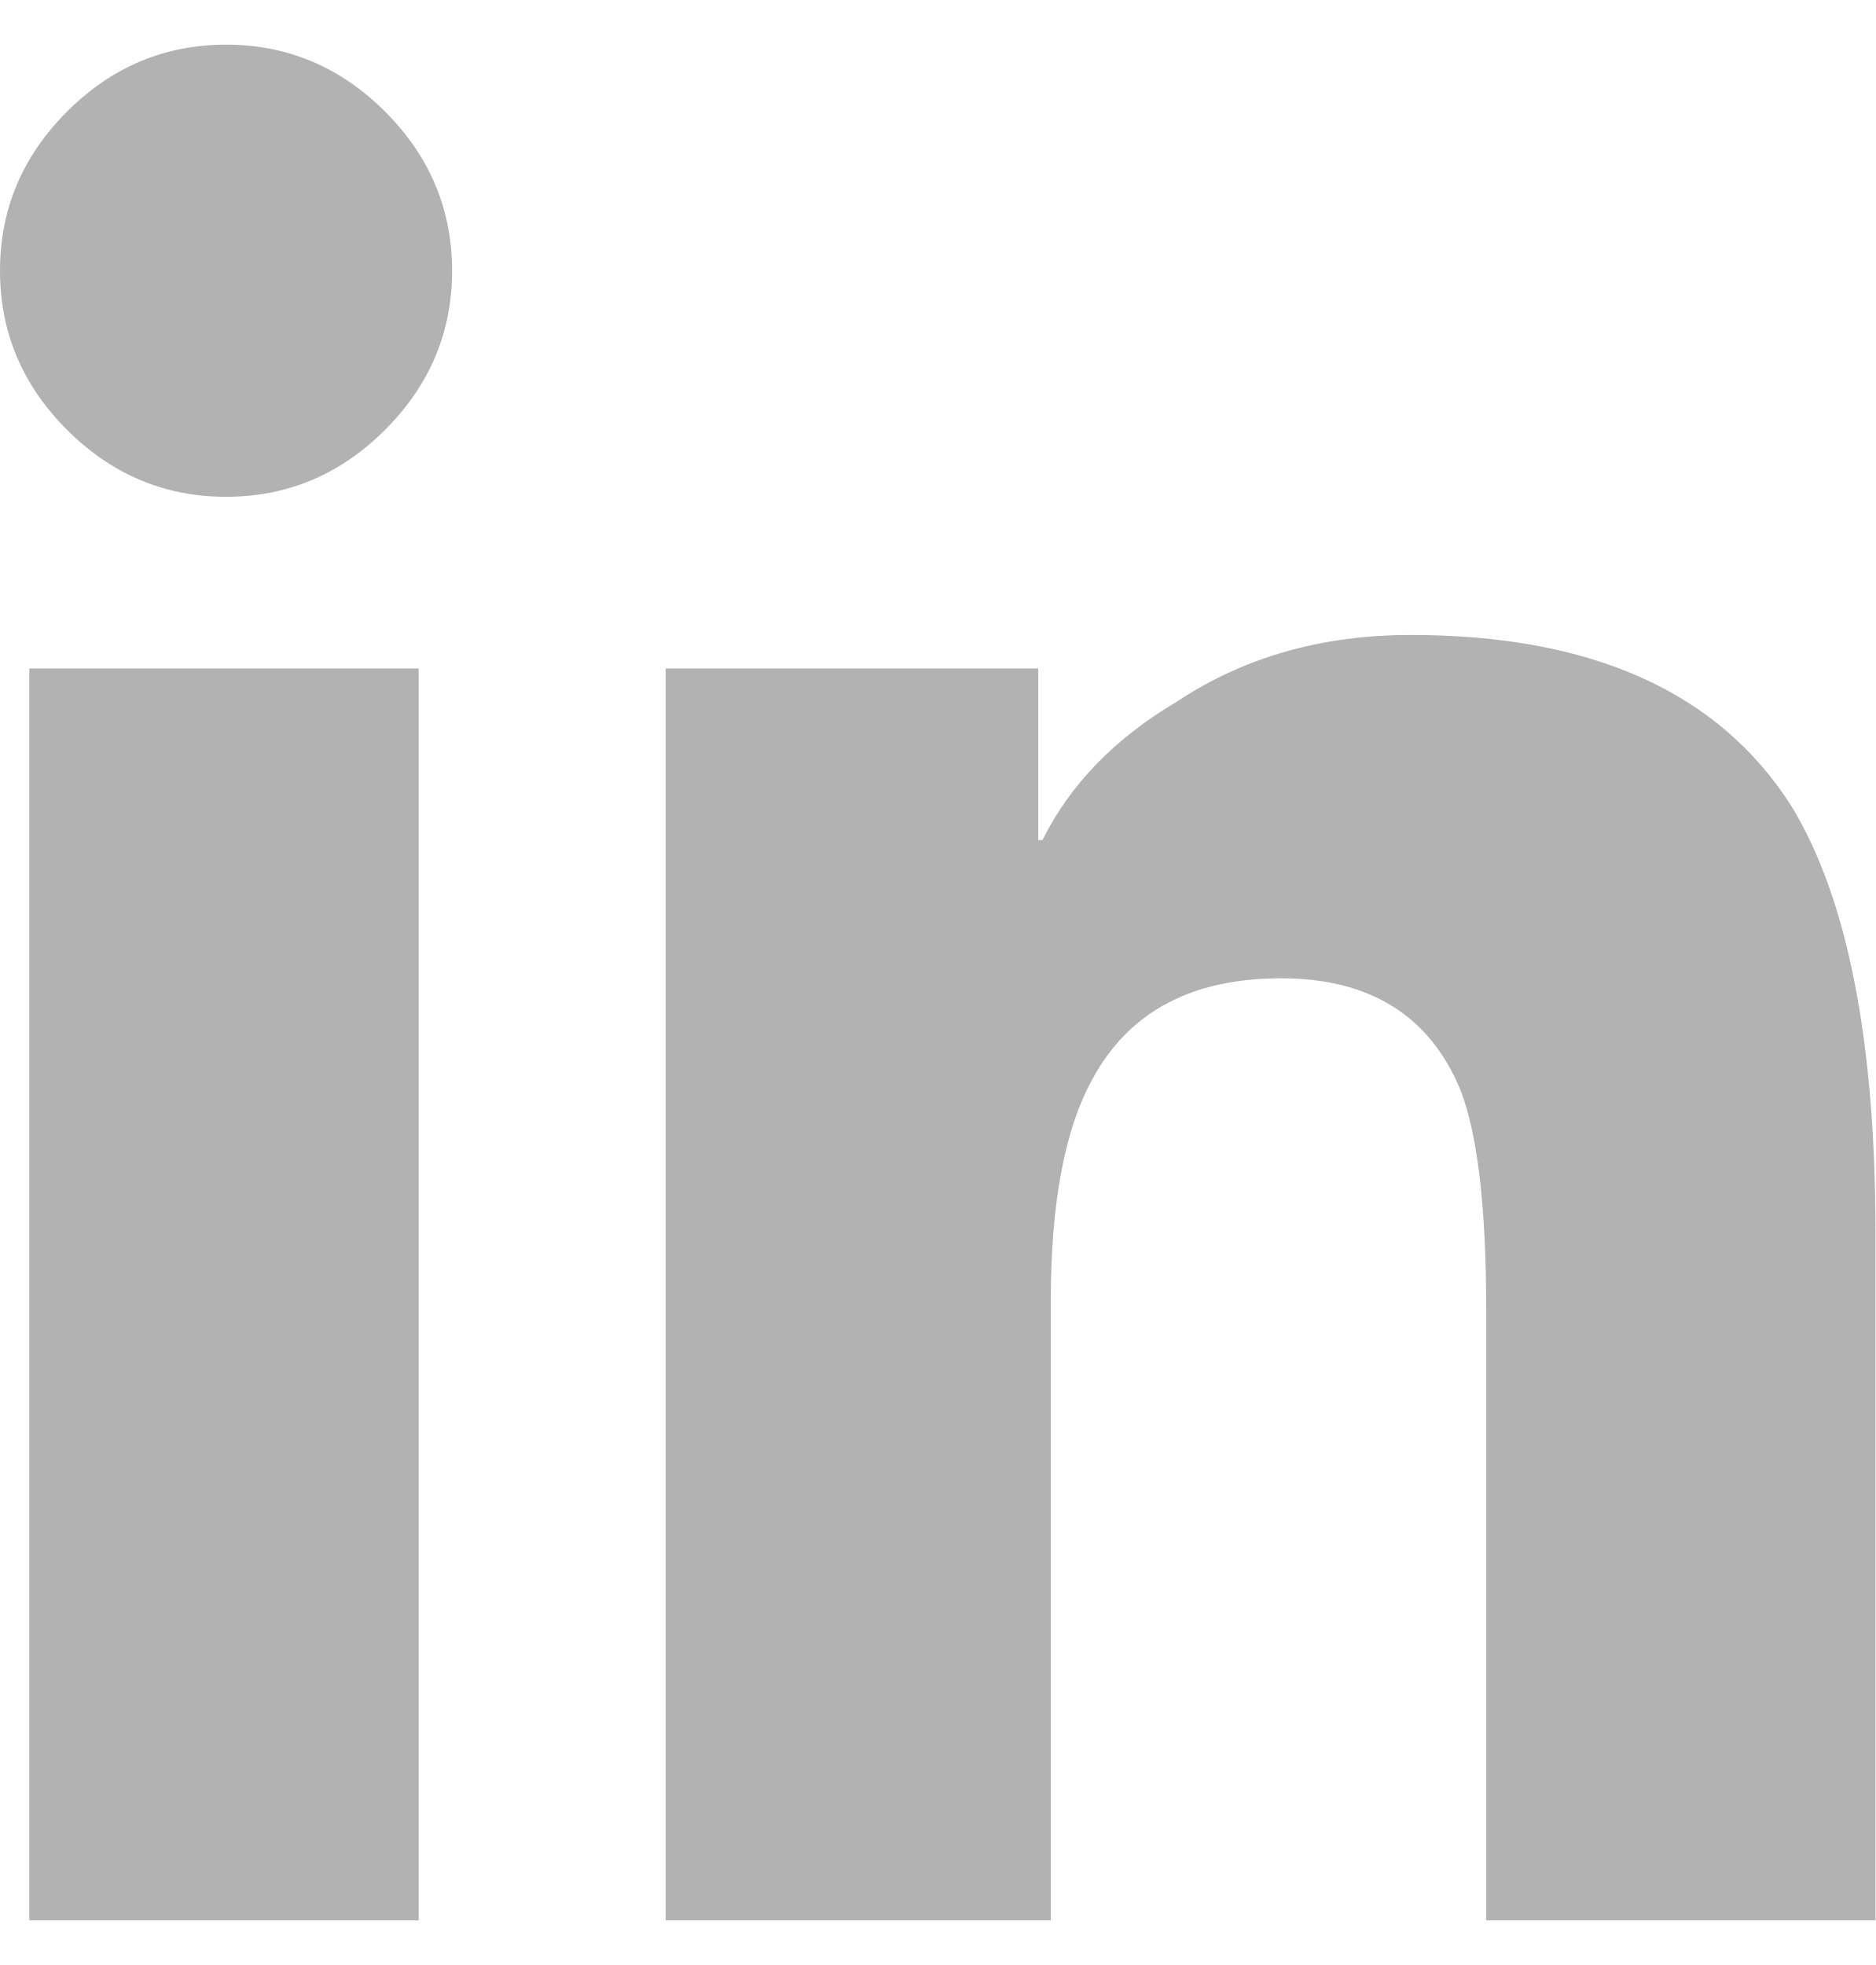
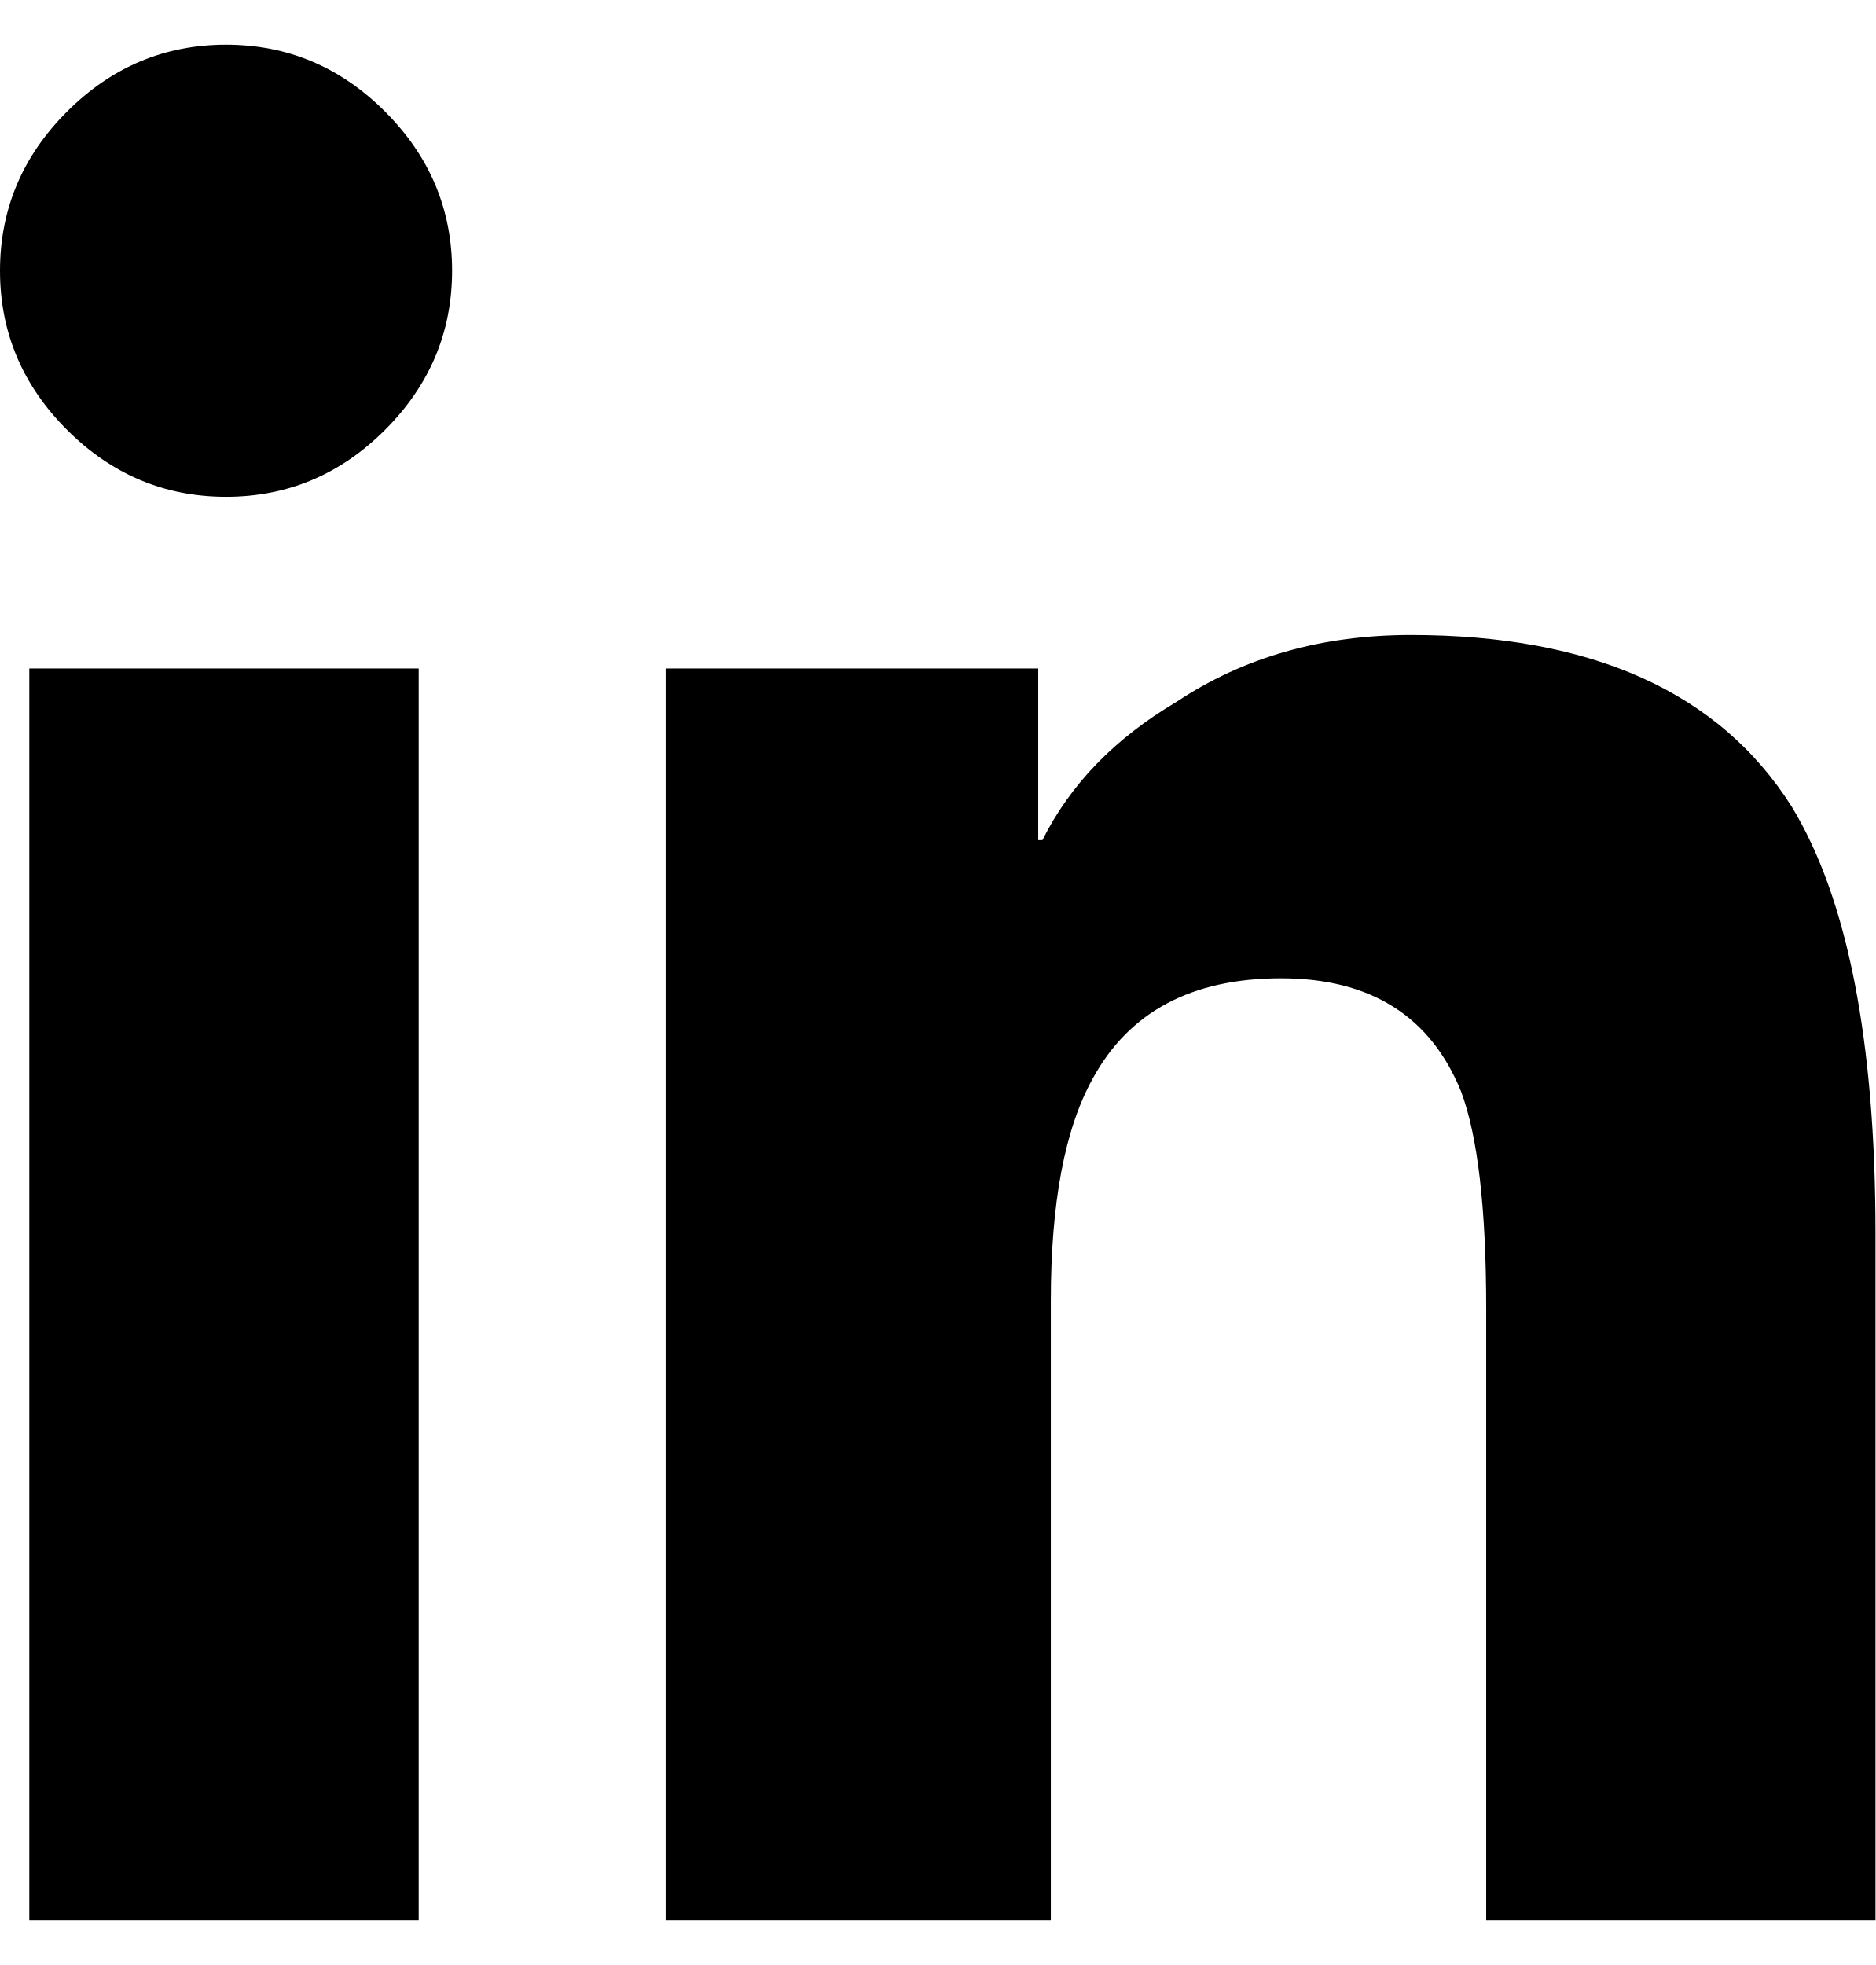
- <svg xmlns="http://www.w3.org/2000/svg" width="21" height="22" viewBox="0 0 21 22" fill="none">
-   <path d="M4.688 21.5H0.328V7.484H4.688V21.5ZM2.531 5.562C1.844 5.562 1.25 5.312 0.75 4.812C0.25 4.312 0 3.719 0 3.031C0 2.344 0.25 1.75 0.75 1.25C1.25 0.75 1.844 0.5 2.531 0.5C3.219 0.5 3.812 0.75 4.312 1.25C4.812 1.75 5.062 2.344 5.062 3.031C5.062 3.719 4.812 4.312 4.312 4.812C3.812 5.312 3.219 5.562 2.531 5.562ZM21 21.5H16.641V14.656C16.641 13.531 16.547 12.719 16.359 12.219C16.016 11.375 15.344 10.953 14.344 10.953C13.344 10.953 12.641 11.328 12.234 12.078C11.922 12.641 11.766 13.469 11.766 14.562V21.5H7.453V7.484H11.625V9.406H11.672C11.984 8.781 12.484 8.266 13.172 7.859C13.922 7.359 14.797 7.109 15.797 7.109C17.828 7.109 19.25 7.75 20.062 9.031C20.688 10.062 21 11.656 21 13.812V21.5Z" fill="#B2B2B2" />
+ <svg xmlns="http://www.w3.org/2000/svg" width="21" height="22" viewBox="0 0 21 22">
+   <path d="M4.688 21.5H0.328V7.484H4.688V21.5ZM2.531 5.562C1.844 5.562 1.25 5.312 0.75 4.812C0.25 4.312 0 3.719 0 3.031C0 2.344 0.25 1.75 0.75 1.25C1.25 0.75 1.844 0.5 2.531 0.5C3.219 0.5 3.812 0.75 4.312 1.25C4.812 1.75 5.062 2.344 5.062 3.031C5.062 3.719 4.812 4.312 4.312 4.812C3.812 5.312 3.219 5.562 2.531 5.562ZM21 21.5H16.641V14.656C16.641 13.531 16.547 12.719 16.359 12.219C16.016 11.375 15.344 10.953 14.344 10.953C13.344 10.953 12.641 11.328 12.234 12.078C11.922 12.641 11.766 13.469 11.766 14.562V21.5H7.453V7.484H11.625V9.406H11.672C11.984 8.781 12.484 8.266 13.172 7.859C13.922 7.359 14.797 7.109 15.797 7.109C17.828 7.109 19.25 7.75 20.062 9.031C20.688 10.062 21 11.656 21 13.812V21.5Z" />
</svg>
